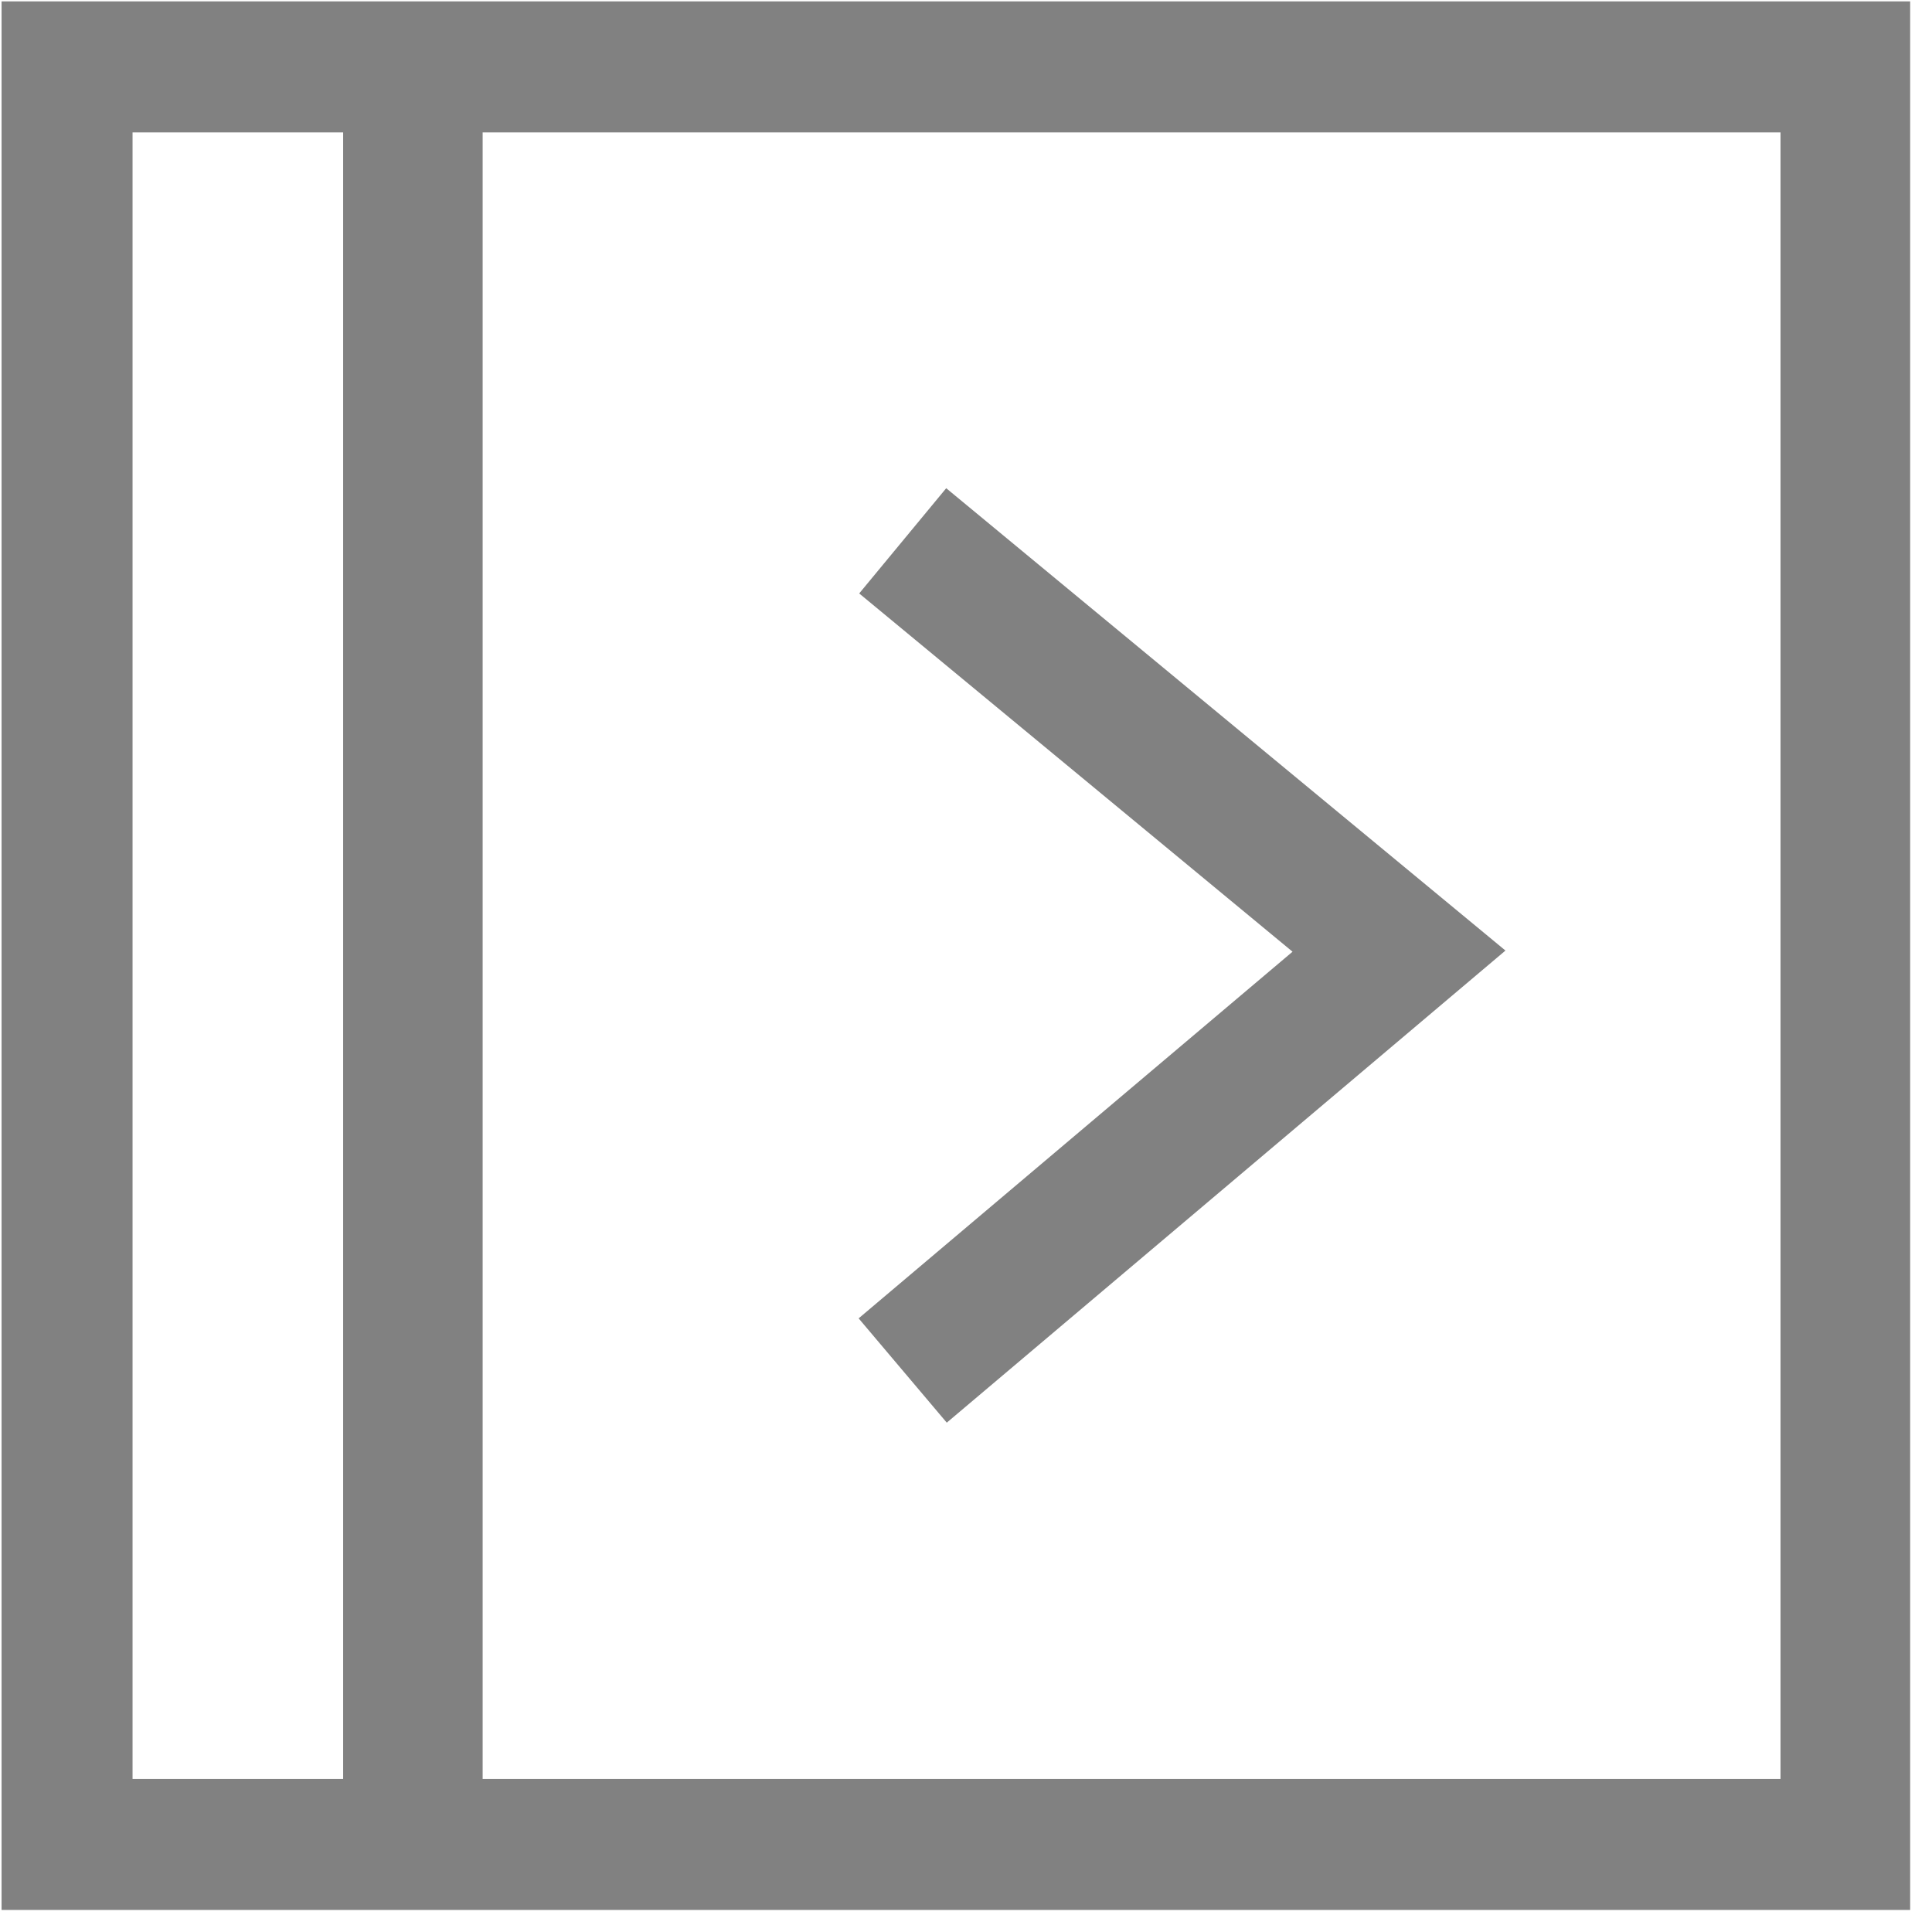
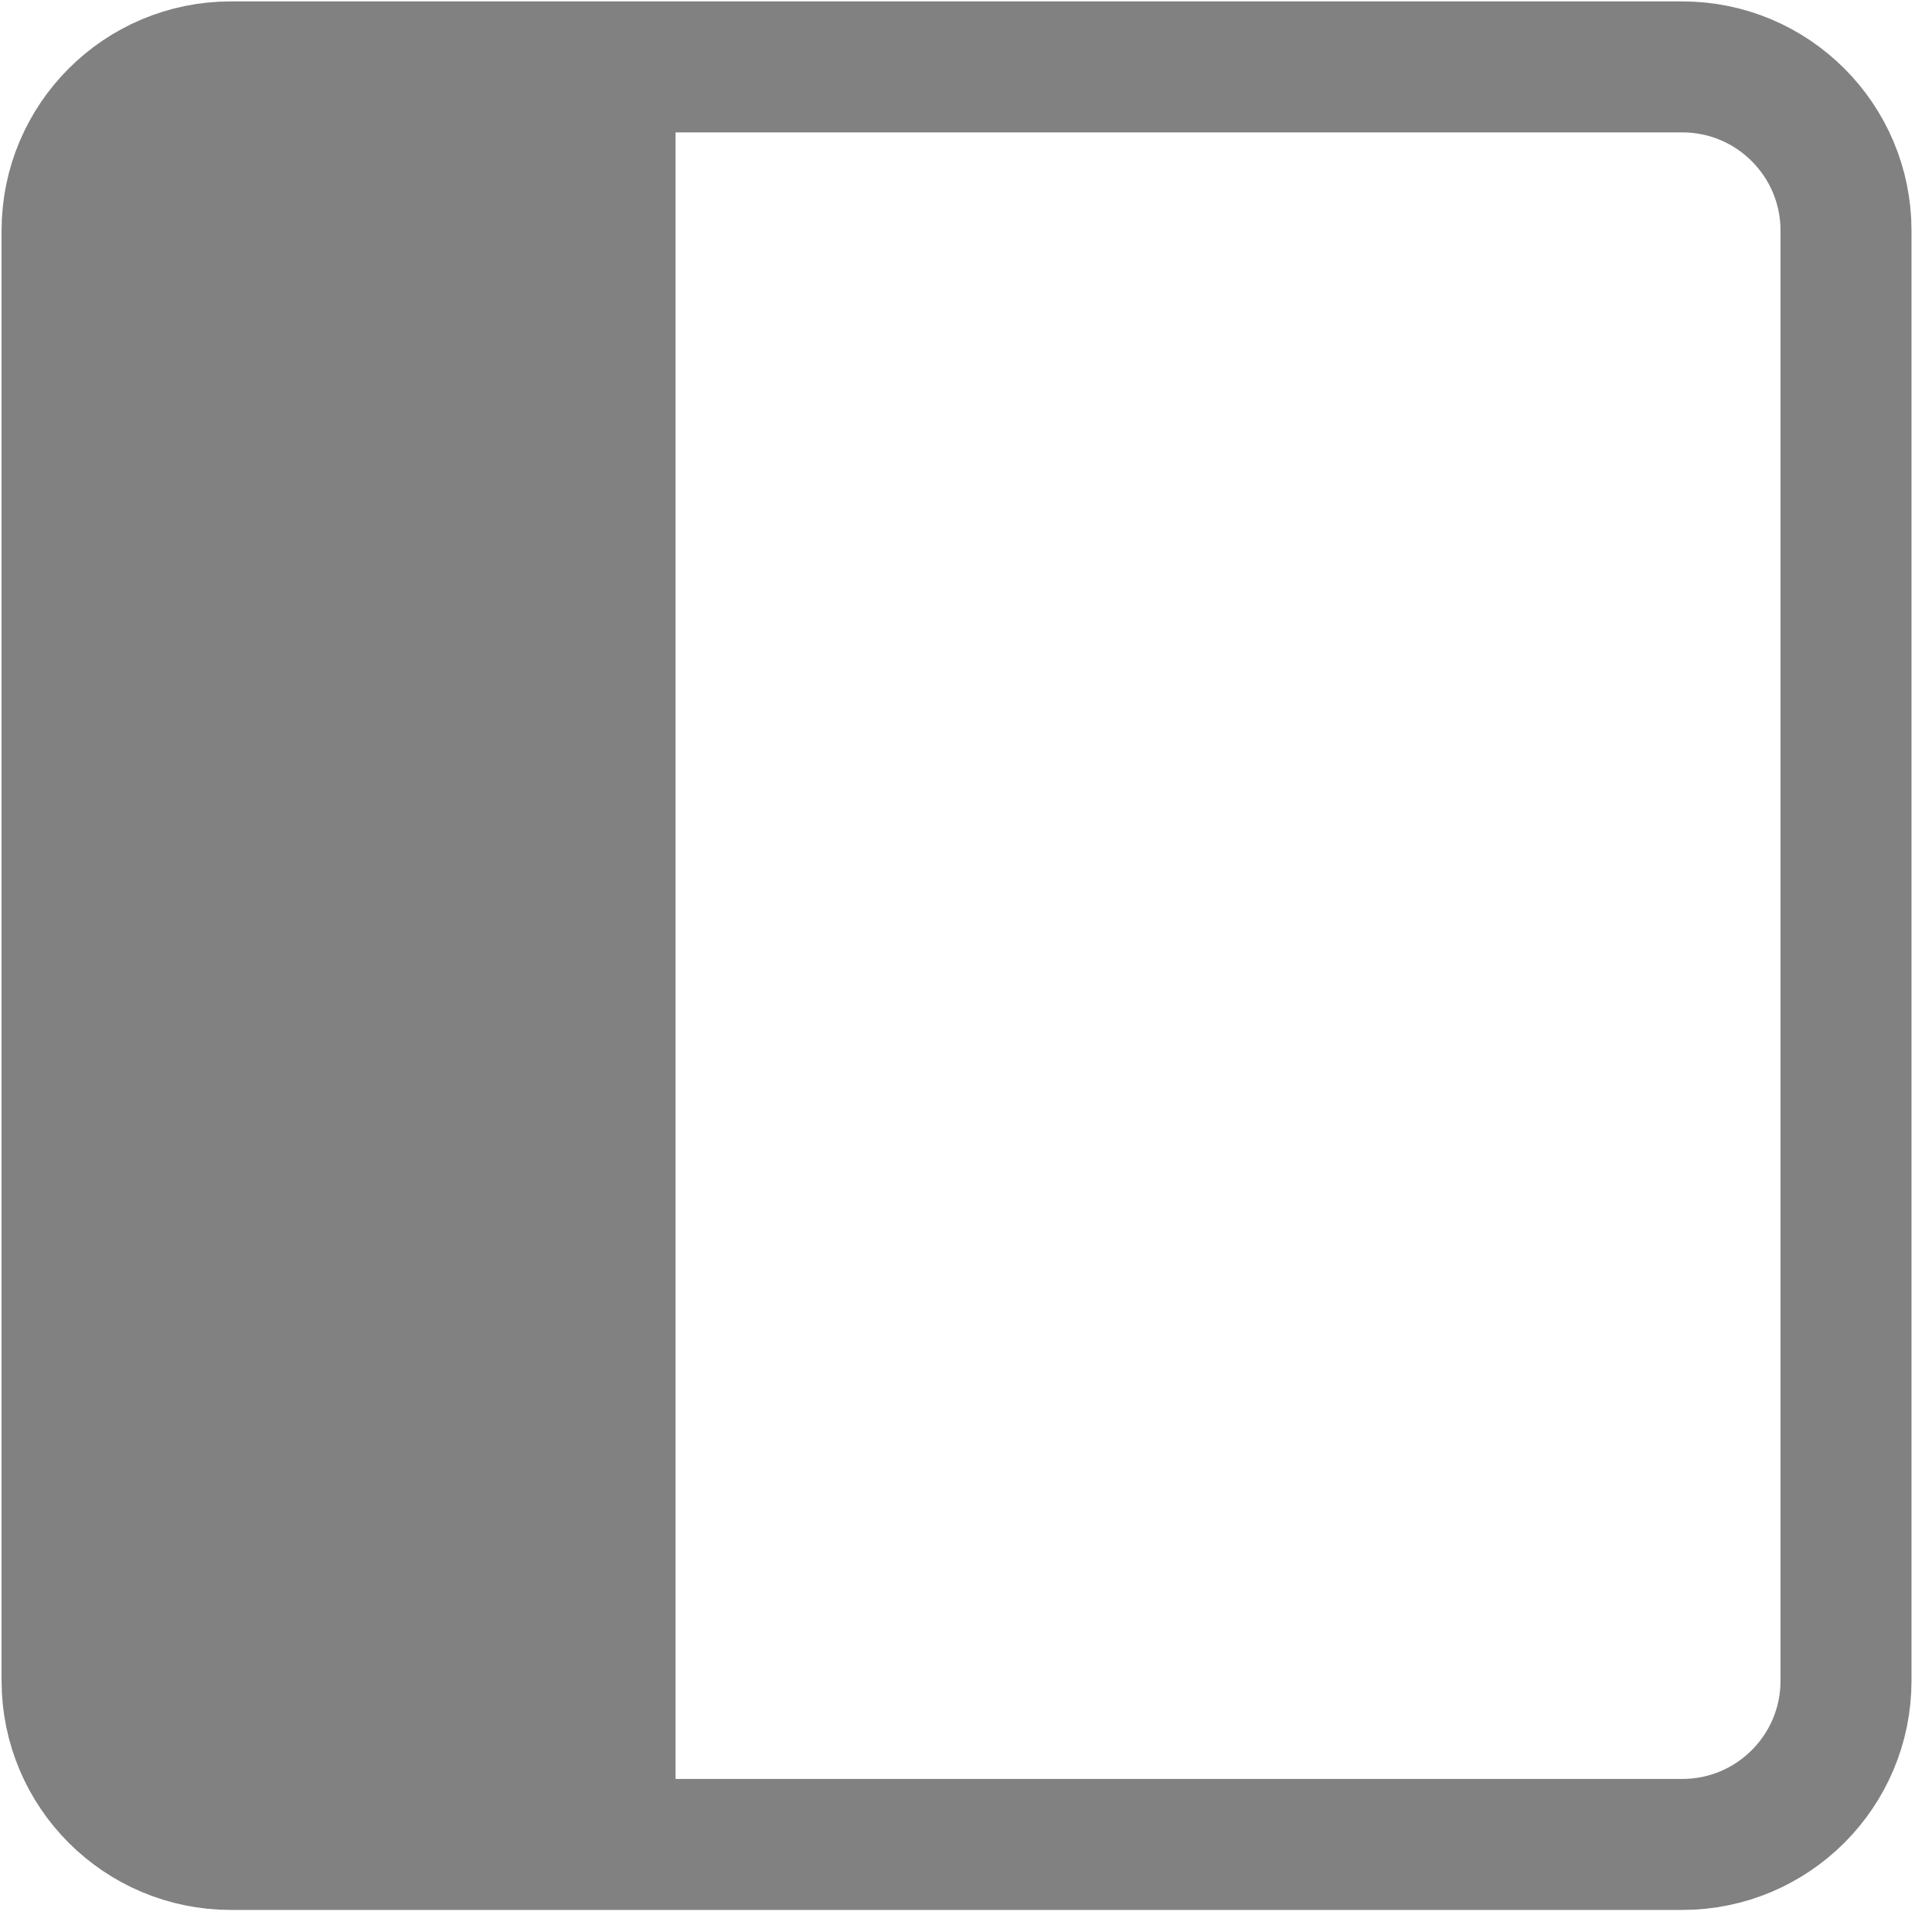
<svg xmlns="http://www.w3.org/2000/svg" width="100%" height="100%" viewBox="0 0 59 59" version="1.1" xml:space="preserve" style="fill-rule:evenodd;clip-rule:evenodd;">
  <rect id="icon-sidebar-show-left" x="0" y="0" width="58.333" height="58.333" style="fill:none;" />
  <clipPath id="_clip1">
-     <rect id="icon-sidebar-show-left1" x="0" y="0" width="58.333" height="58.333" />
+     <rect x="2.048" y="2.043" width="54.326" height="54.283" rx="5" ry="5" />
  </clipPath>
  <g clip-path="url(#_clip1)">
    <g id="Ebene-1">
-       <rect id="rect833-6-3-1-6" x="2.048" y="2.043" width="54.326" height="54.283" style="fill:none;stroke:#818181;stroke-width:4px;" />
-       <path id="path835-5-2-7-9" d="M12.609,3.075l-0,51.32" style="fill:none;fill-rule:nonzero;stroke:#818181;stroke-width:4.26px;" />
-       <path id="path880-7-3-5-3" d="M27.567,16.516l15.156,12.53l-15.156,12.807" style="fill:none;fill-rule:nonzero;stroke:#818181;stroke-width:4.17px;" />
+       <rect id="fill-panel" x="0" y="0" width="18.5" height="59" style="fill:#818181;" />
    </g>
  </g>
+   <rect id="rect833-6-3-1-6" x="2.048" y="2.043" width="54.326" height="54.283" rx="5" ry="5" style="fill:none;stroke:#818181;stroke-width:4px;" />
+   <path id="path835-5-2-7-9" d="M18.5,3.075l-0,51.32" style="fill:none;fill-rule:nonzero;stroke:#818181;stroke-width:4.26px;" />
</svg>
